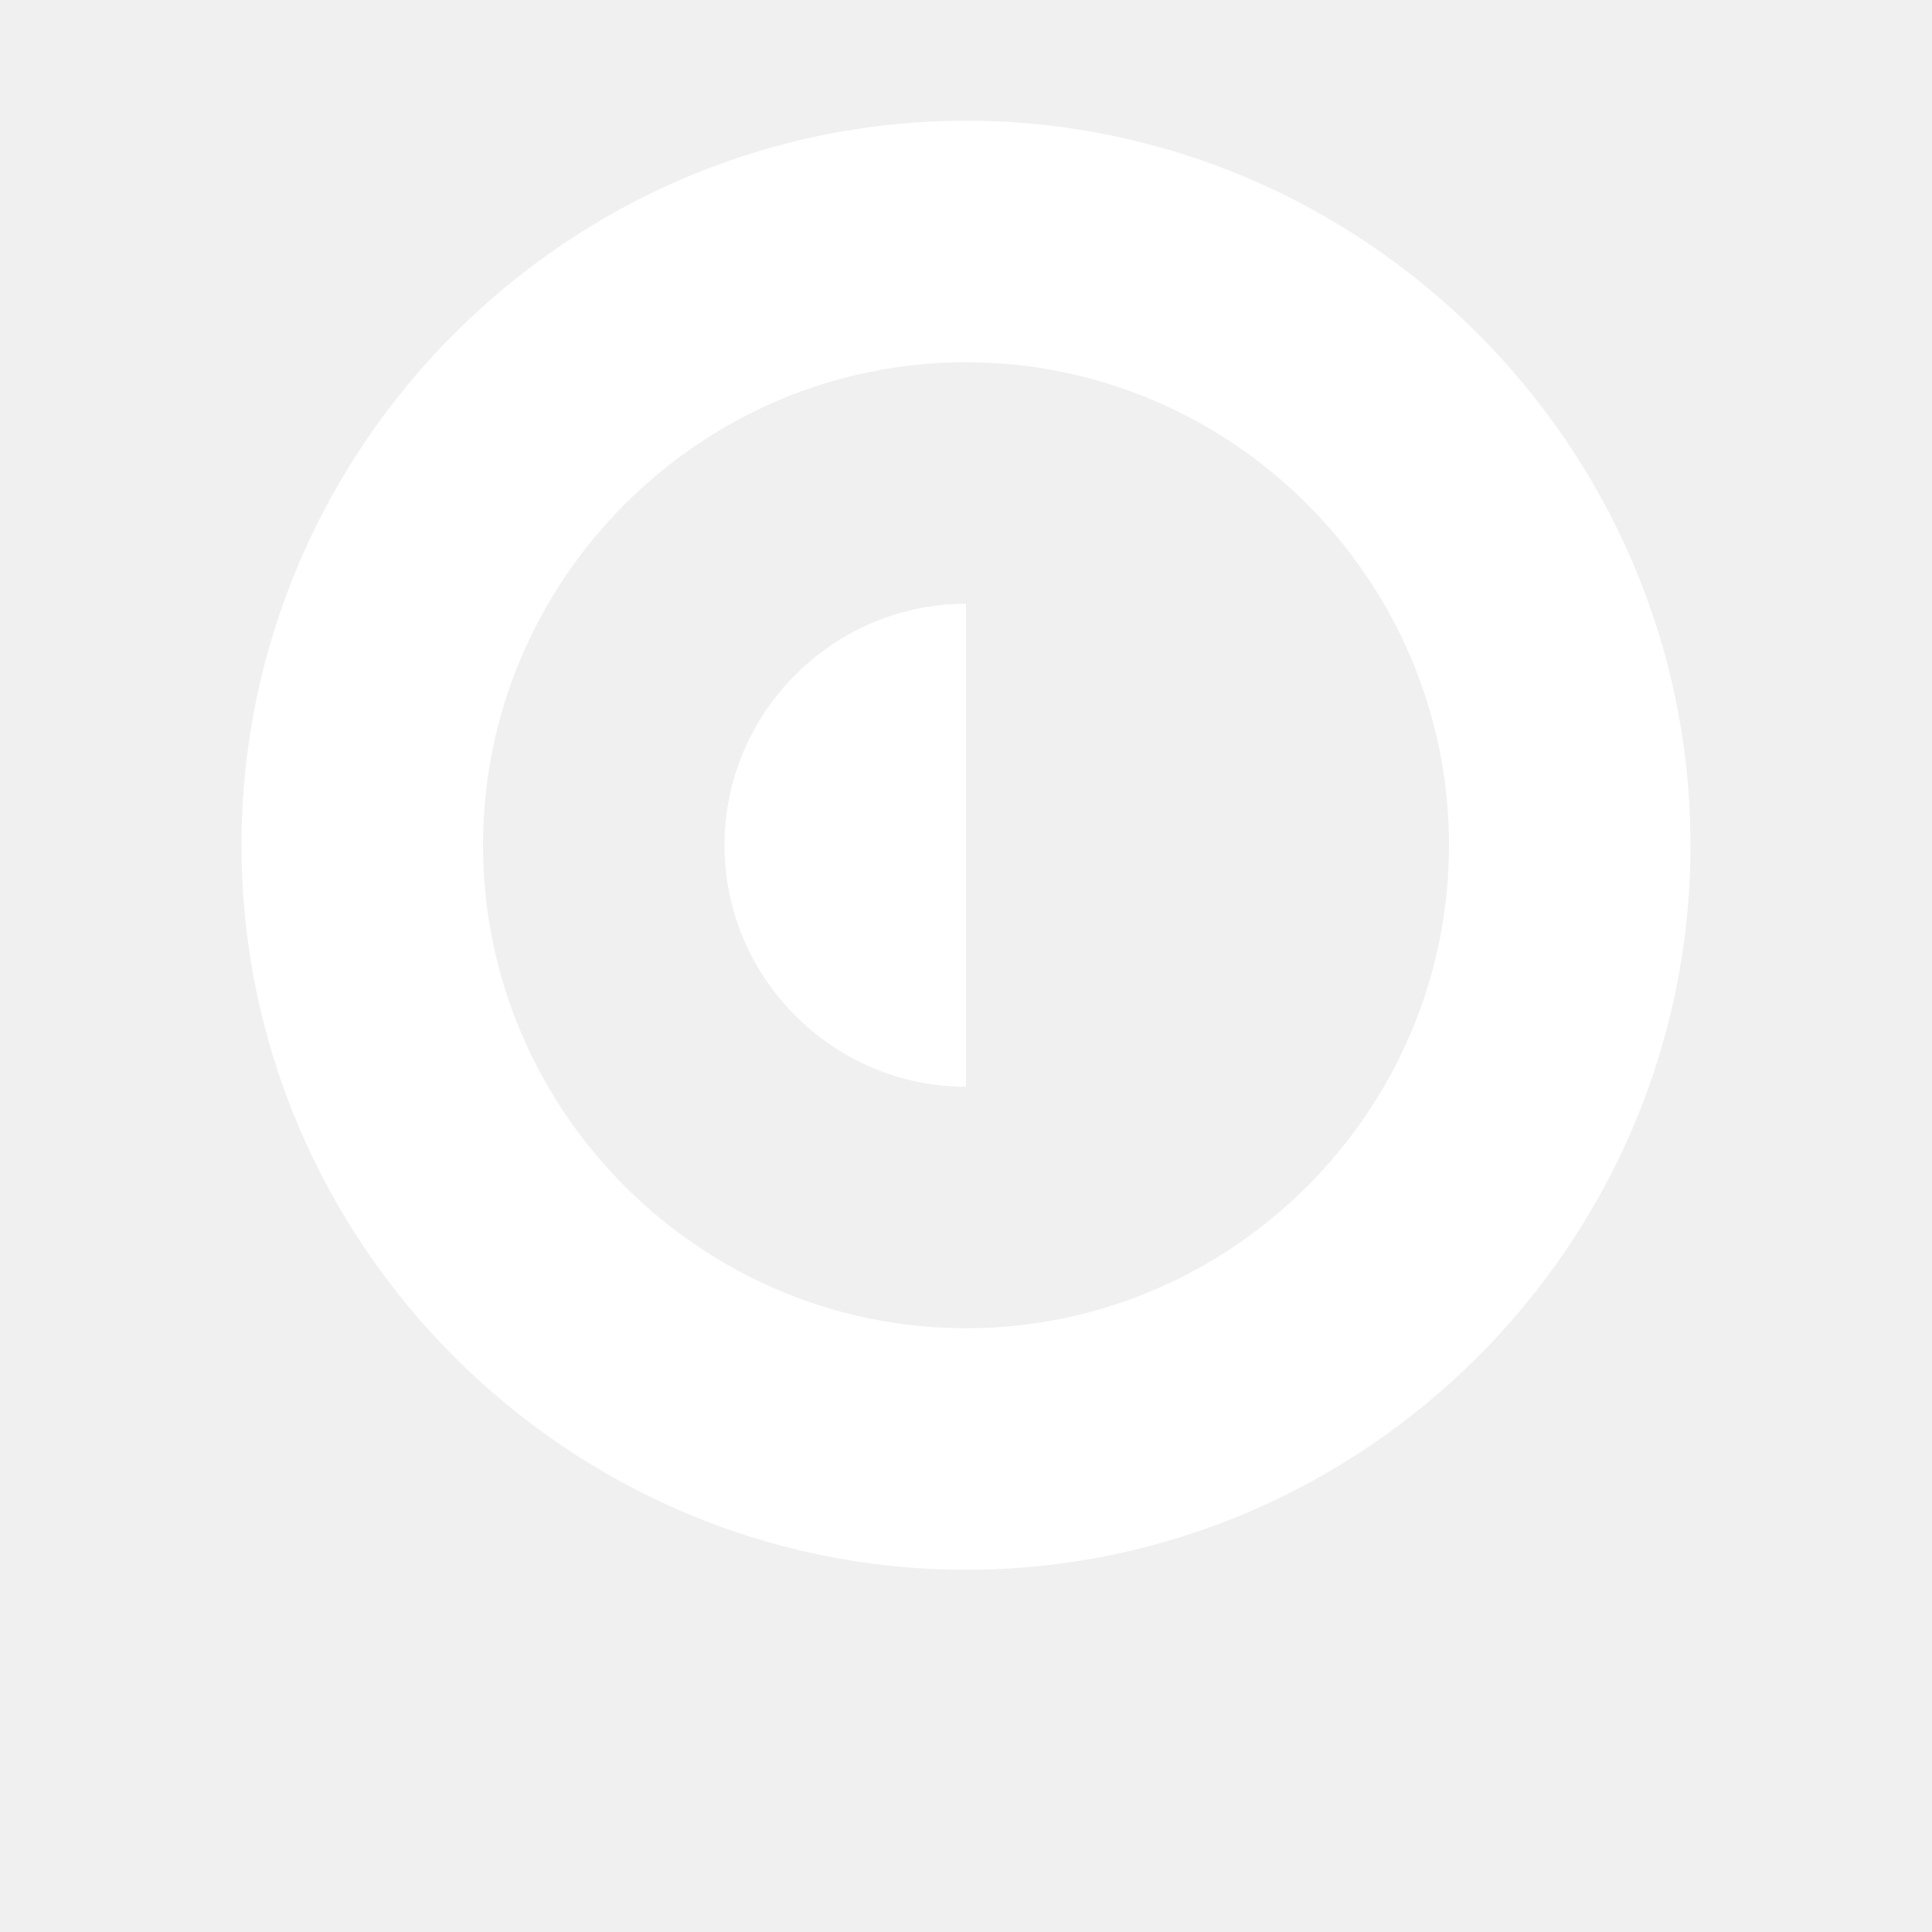
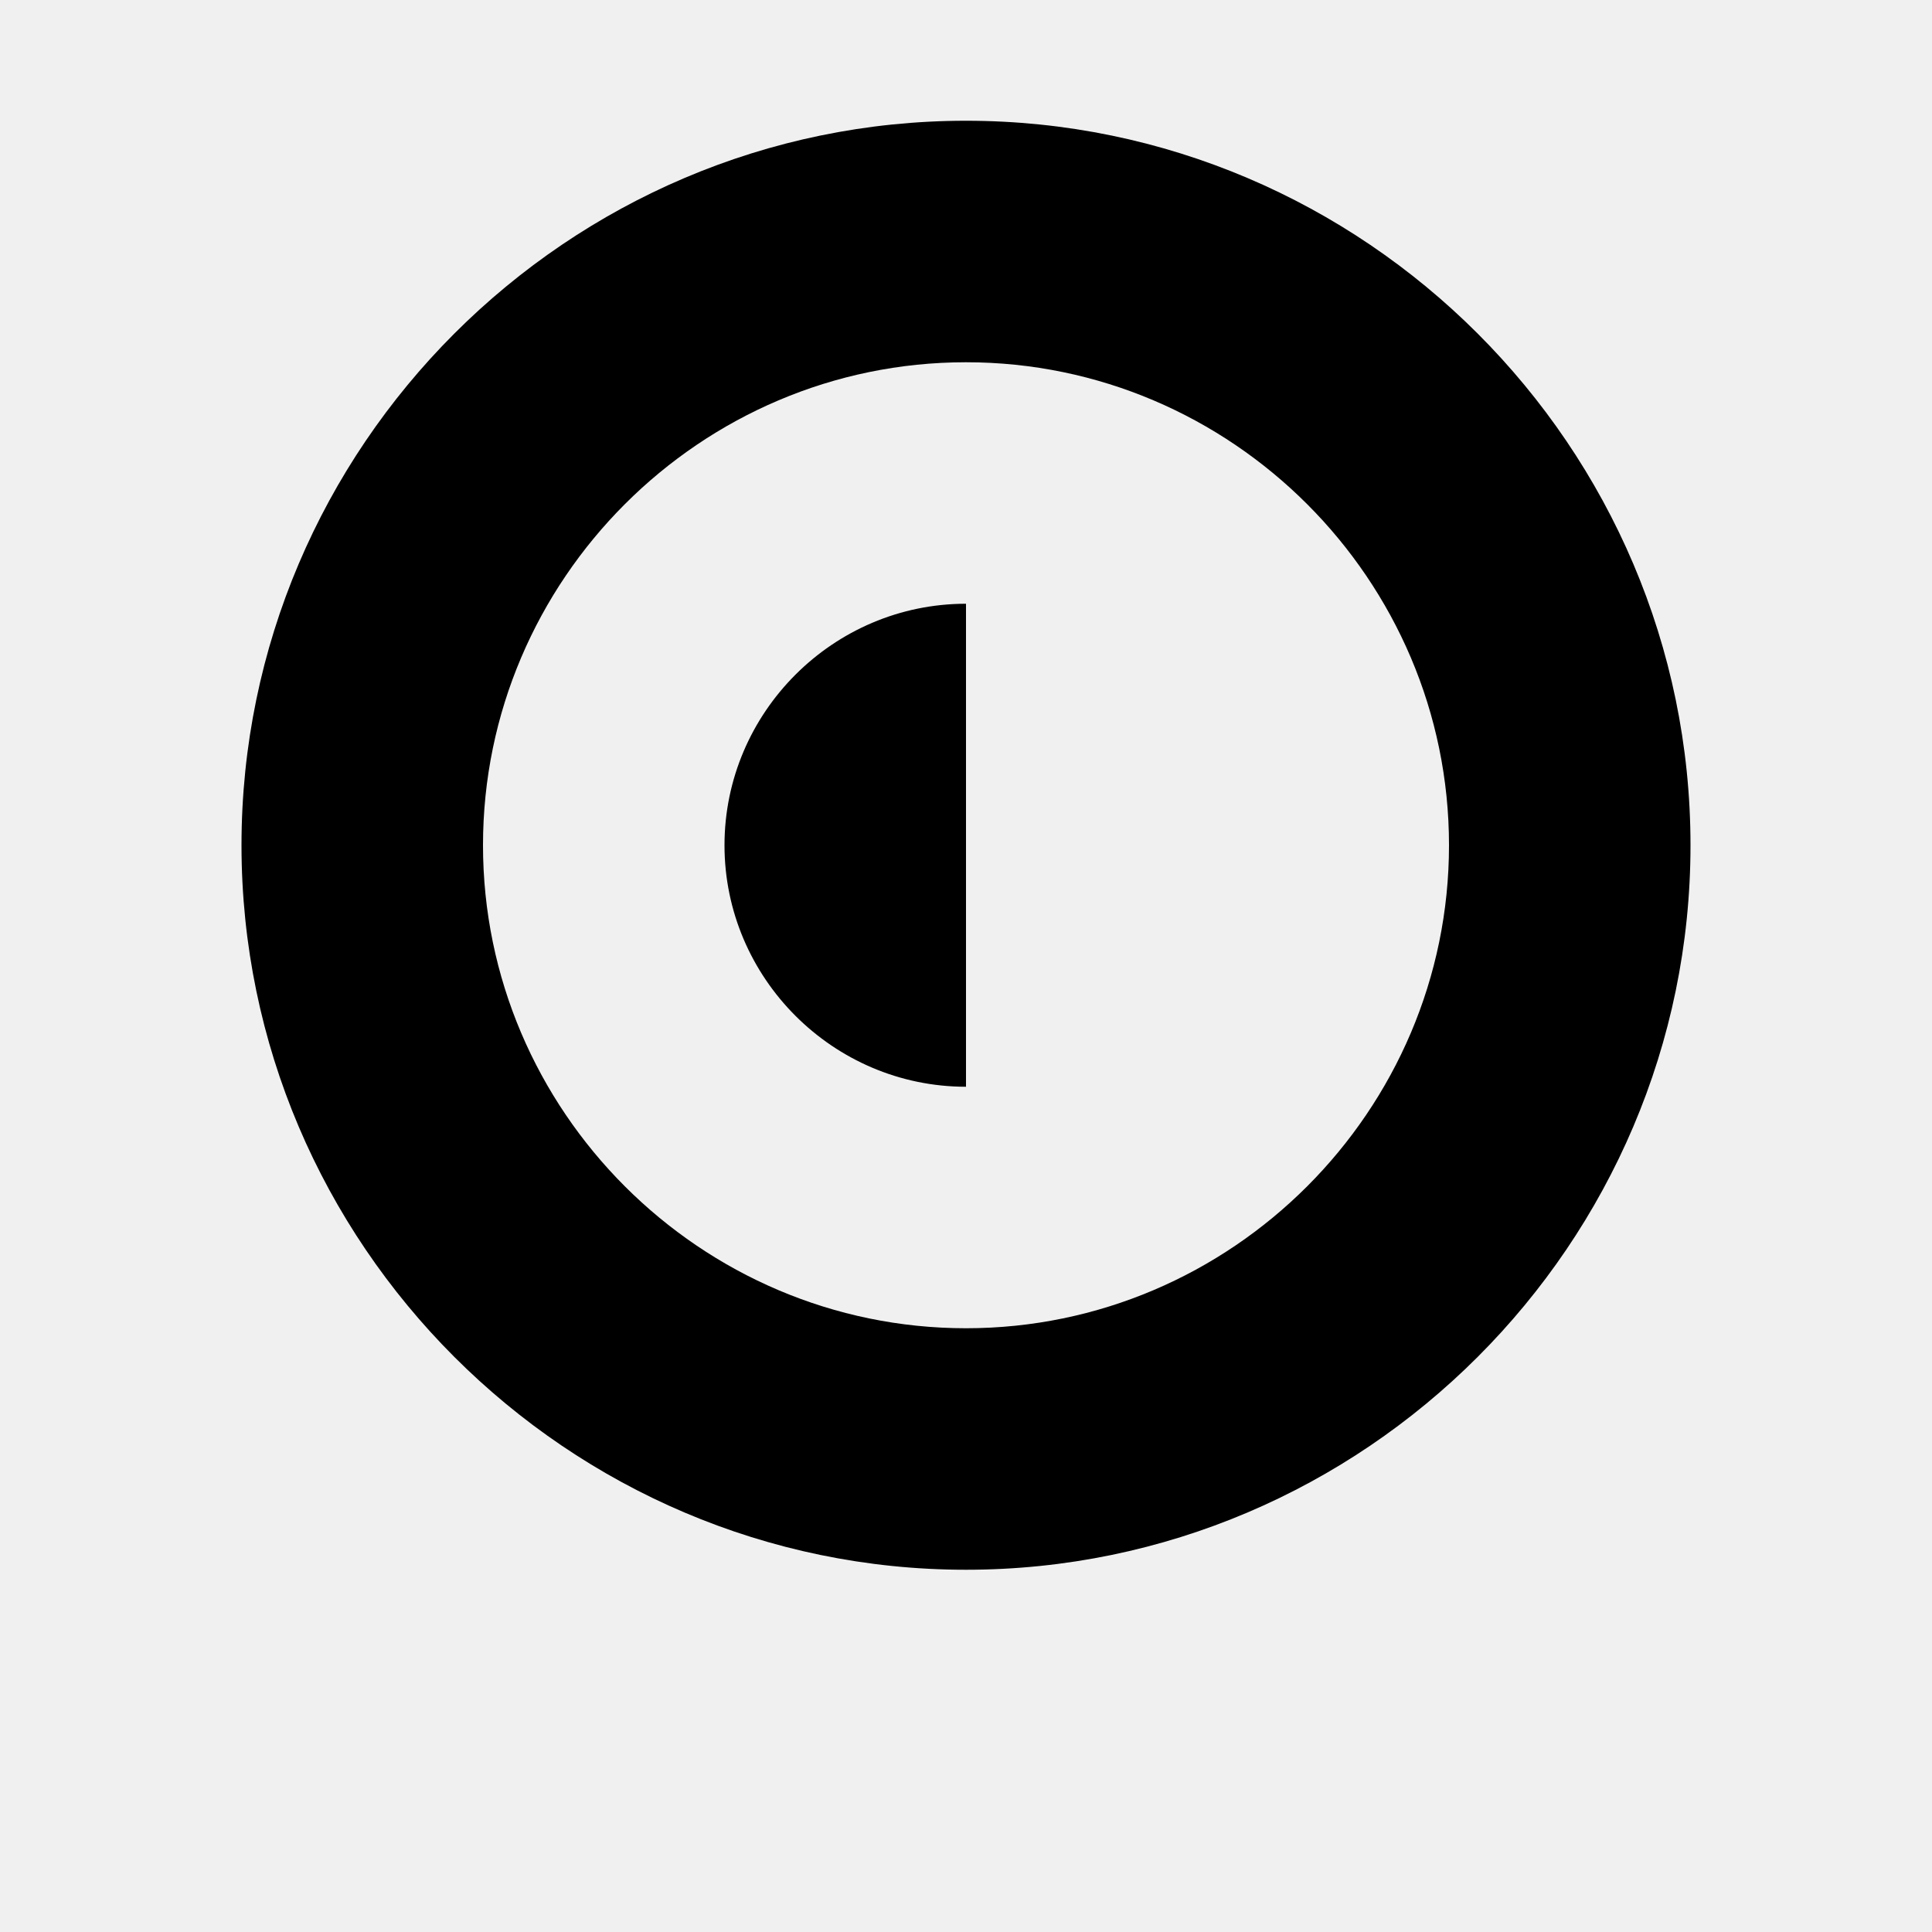
- <svg xmlns="http://www.w3.org/2000/svg" viewBox="0 0 16 16" width="16" height="16">
-   <path fill="#ffffff" d="M8 1C4.7 1 2 3.7 2 7s2.7 6 6 6 6-2.7 6-6-2.7-6-6-6zm0 2c2.2 0 4 1.8 4 4s-1.8 4-4 4-4-1.8-4-4 1.8-4 4-4zm-2 4c0-1.1.9-2 2-2v4c-1.1 0-2-.9-2-2z" />
+ <svg xmlns="http://www.w3.org/2000/svg" viewBox="0 0 16 16">
+   <path fill="currentColor" d="M8 1C4.7 1 2 3.7 2 7s2.7 6 6 6 6-2.7 6-6-2.7-6-6-6zm0 2c2.2 0 4 1.8 4 4s-1.8 4-4 4-4-1.8-4-4 1.8-4 4-4zm-2 4c0-1.1.9-2 2-2v4c-1.1 0-2-.9-2-2z" />
</svg>
